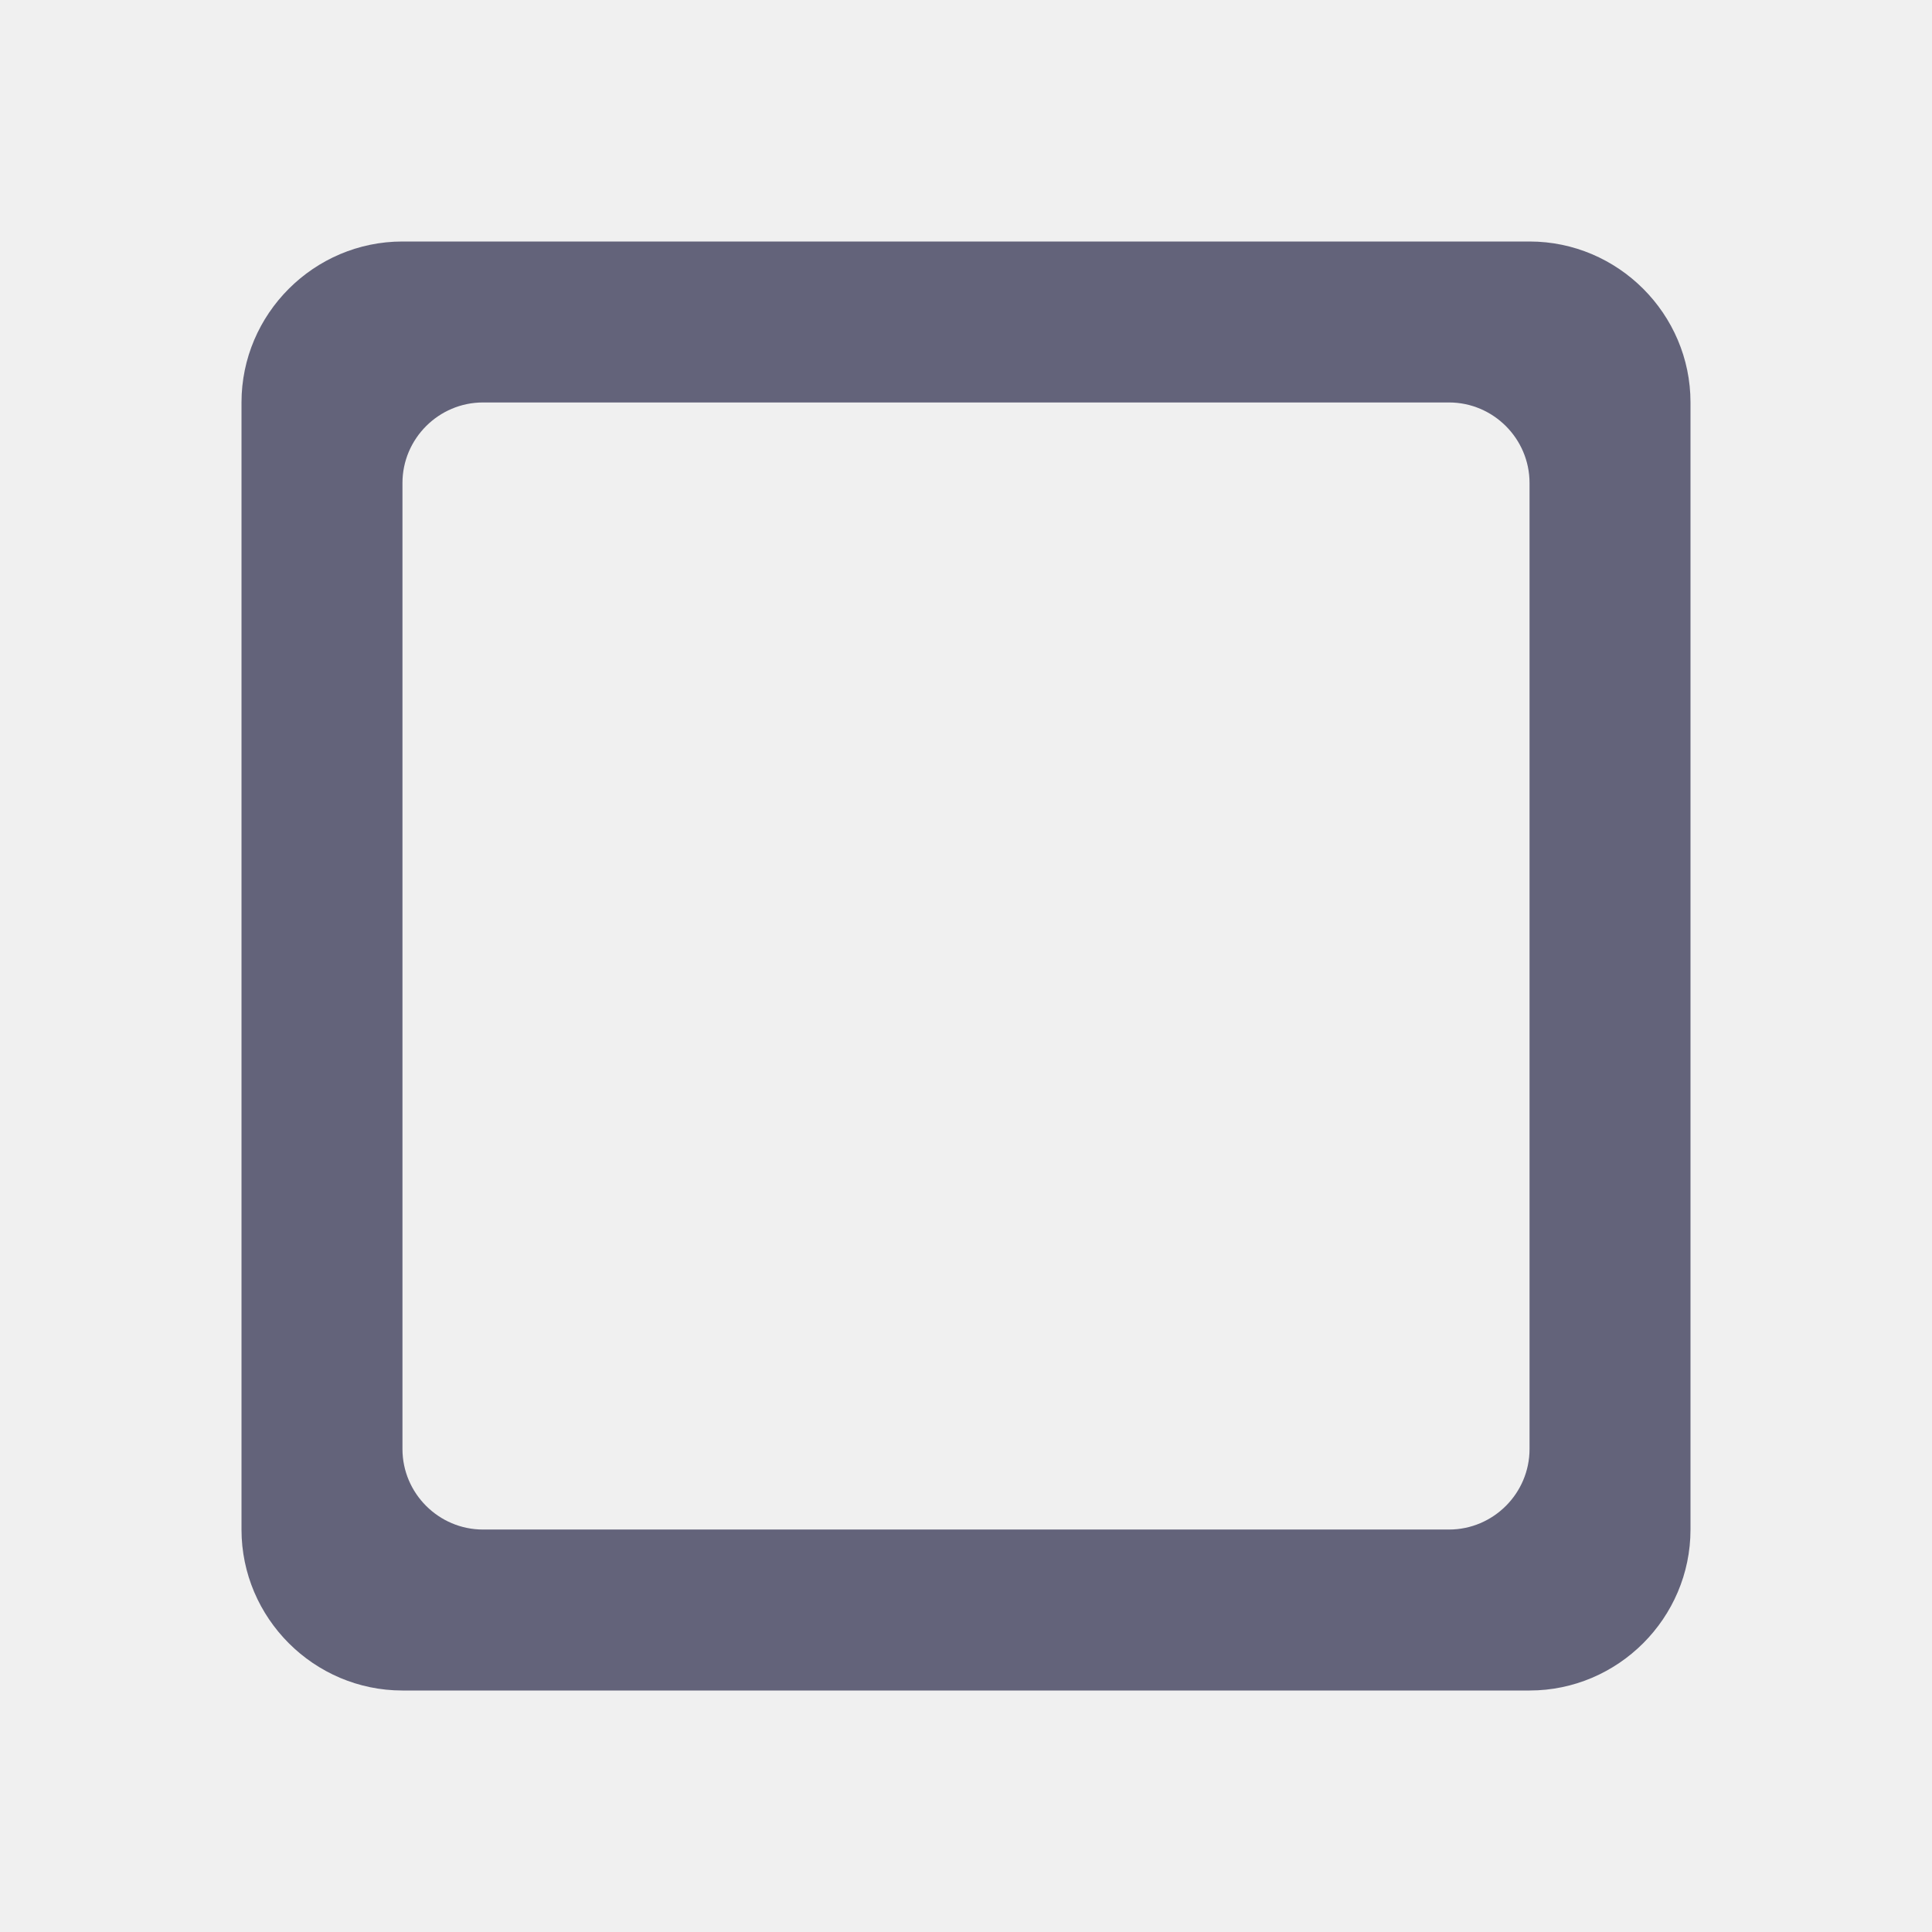
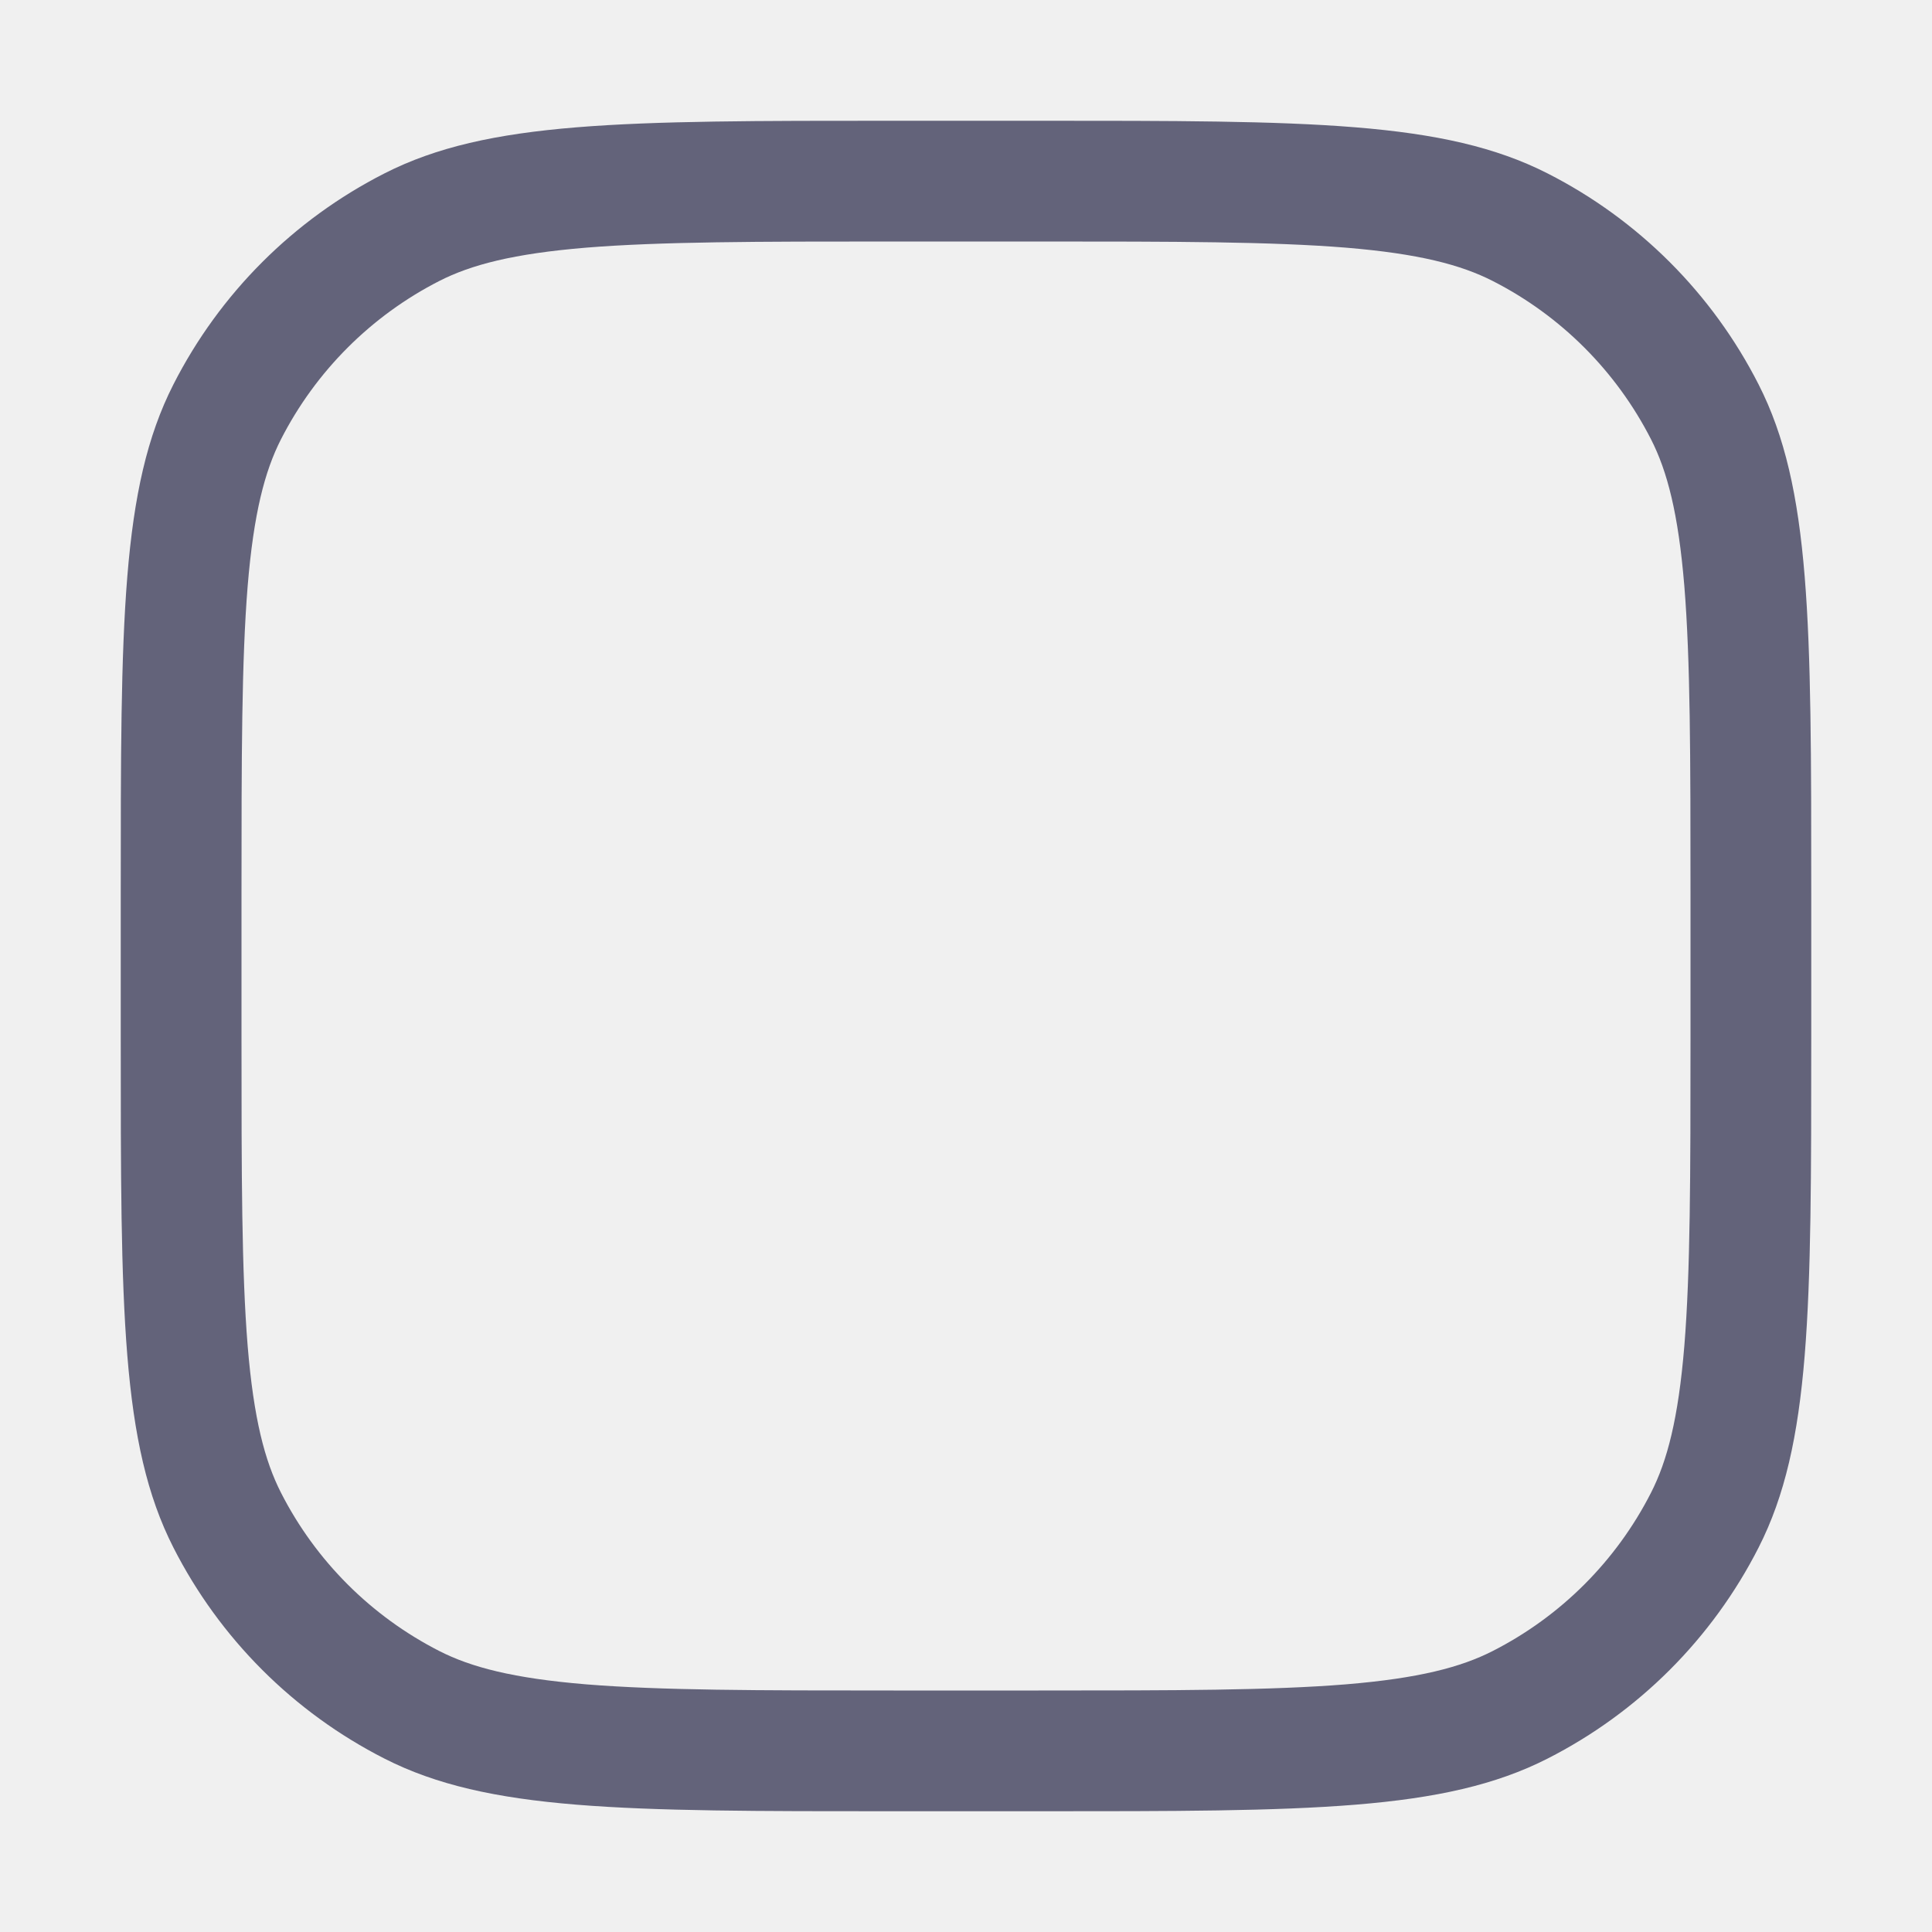
<svg xmlns="http://www.w3.org/2000/svg" width="16" height="16" viewBox="0 0 16 16" fill="none">
-   <g clip-path="url(#clip0_2235_1152)">
-     <path d="M12 12.667H4C3.633 12.667 3.333 12.367 3.333 12V4C3.333 3.633 3.633 3.333 4 3.333H12C12.367 3.333 12.667 3.633 12.667 4V12C12.667 12.367 12.367 12.667 12 12.667ZM12.667 2H3.333C2.6 2 2 2.6 2 3.333V12.667C2 13.4 2.6 14 3.333 14H12.667C13.4 14 14 13.4 14 12.667V3.333C14 2.6 13.4 2 12.667 2Z" fill="#63637A" />
-   </g>
-   <defs>
-     <clipPath id="clip0_2235_1152">
-       <rect width="16" height="16" fill="white" />
-     </clipPath>
-   </defs>
+   <path fill-rule="evenodd" clip-rule="evenodd" d="M8.6 2H7.4C6.263 2 5.471 2.001 4.854 2.051C4.249 2.101 3.901 2.193 3.638 2.327C3.074 2.615 2.615 3.074 2.327 3.638C2.193 3.901 2.101 4.249 2.051 4.854C2.001 5.471 2 6.263 2 7.4V8.6C2 9.737 2.001 10.529 2.051 11.146C2.101 11.751 2.193 12.099 2.327 12.362C2.615 12.927 3.074 13.385 3.638 13.673C3.901 13.807 4.249 13.899 4.854 13.949C5.471 13.999 6.263 14 7.4 14H8.6C9.737 14 10.529 13.999 11.146 13.949C11.751 13.899 12.099 13.807 12.362 13.673C12.927 13.385 13.385 12.927 13.673 12.362C13.807 12.099 13.899 11.751 13.949 11.146C13.999 10.529 14 9.737 14 8.6V7.4C14 6.263 13.999 5.471 13.949 4.854C13.899 4.249 13.807 3.901 13.673 3.638C13.385 3.074 12.927 2.615 12.362 2.327C12.099 2.193 11.751 2.101 11.146 2.051C10.529 2.001 9.737 2 8.6 2ZM1.436 3.184C1 4.04 1 5.16 1 7.4V8.6C1 10.84 1 11.96 1.436 12.816C1.819 13.569 2.431 14.181 3.184 14.564C4.04 15 5.16 15 7.4 15H8.6C10.84 15 11.96 15 12.816 14.564C13.569 14.181 14.181 13.569 14.564 12.816C15 11.96 15 10.84 15 8.6V7.4C15 5.16 15 4.04 14.564 3.184C14.181 2.431 13.569 1.819 12.816 1.436C11.96 1 10.84 1 8.6 1H7.4C5.16 1 4.04 1 3.184 1.436C2.431 1.819 1.819 2.431 1.436 3.184Z" fill="#63637A" />
</svg>
